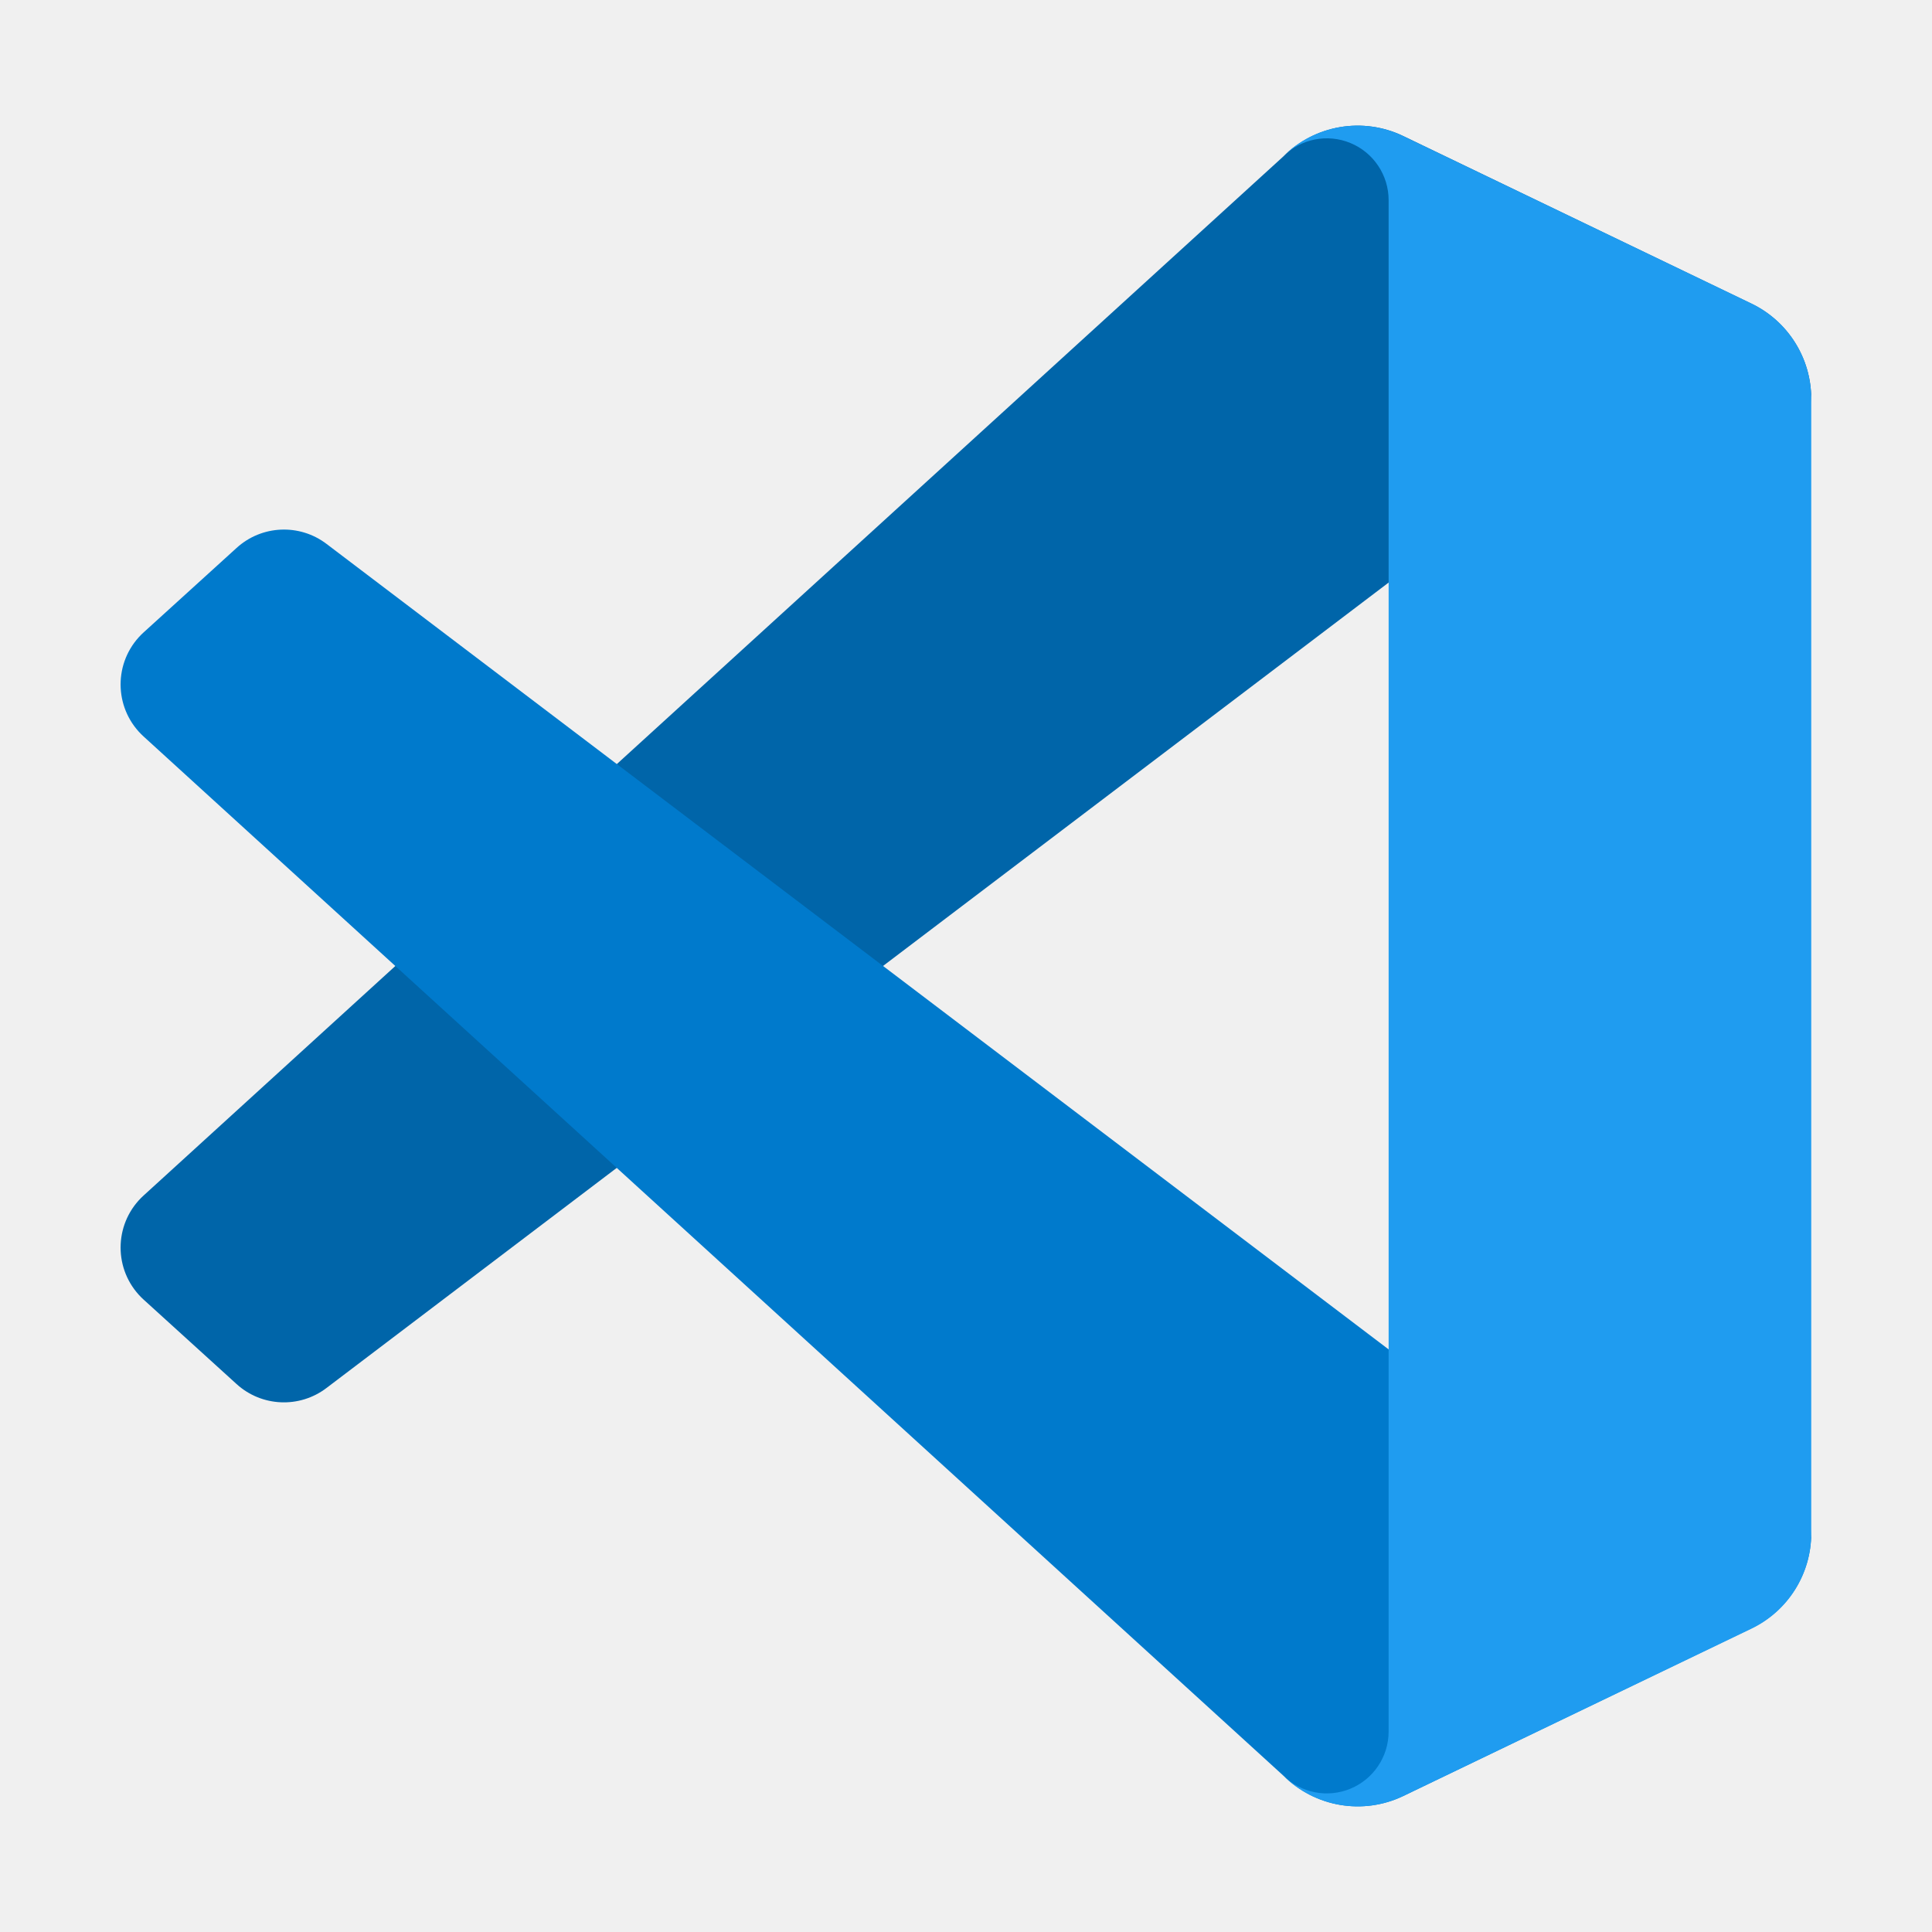
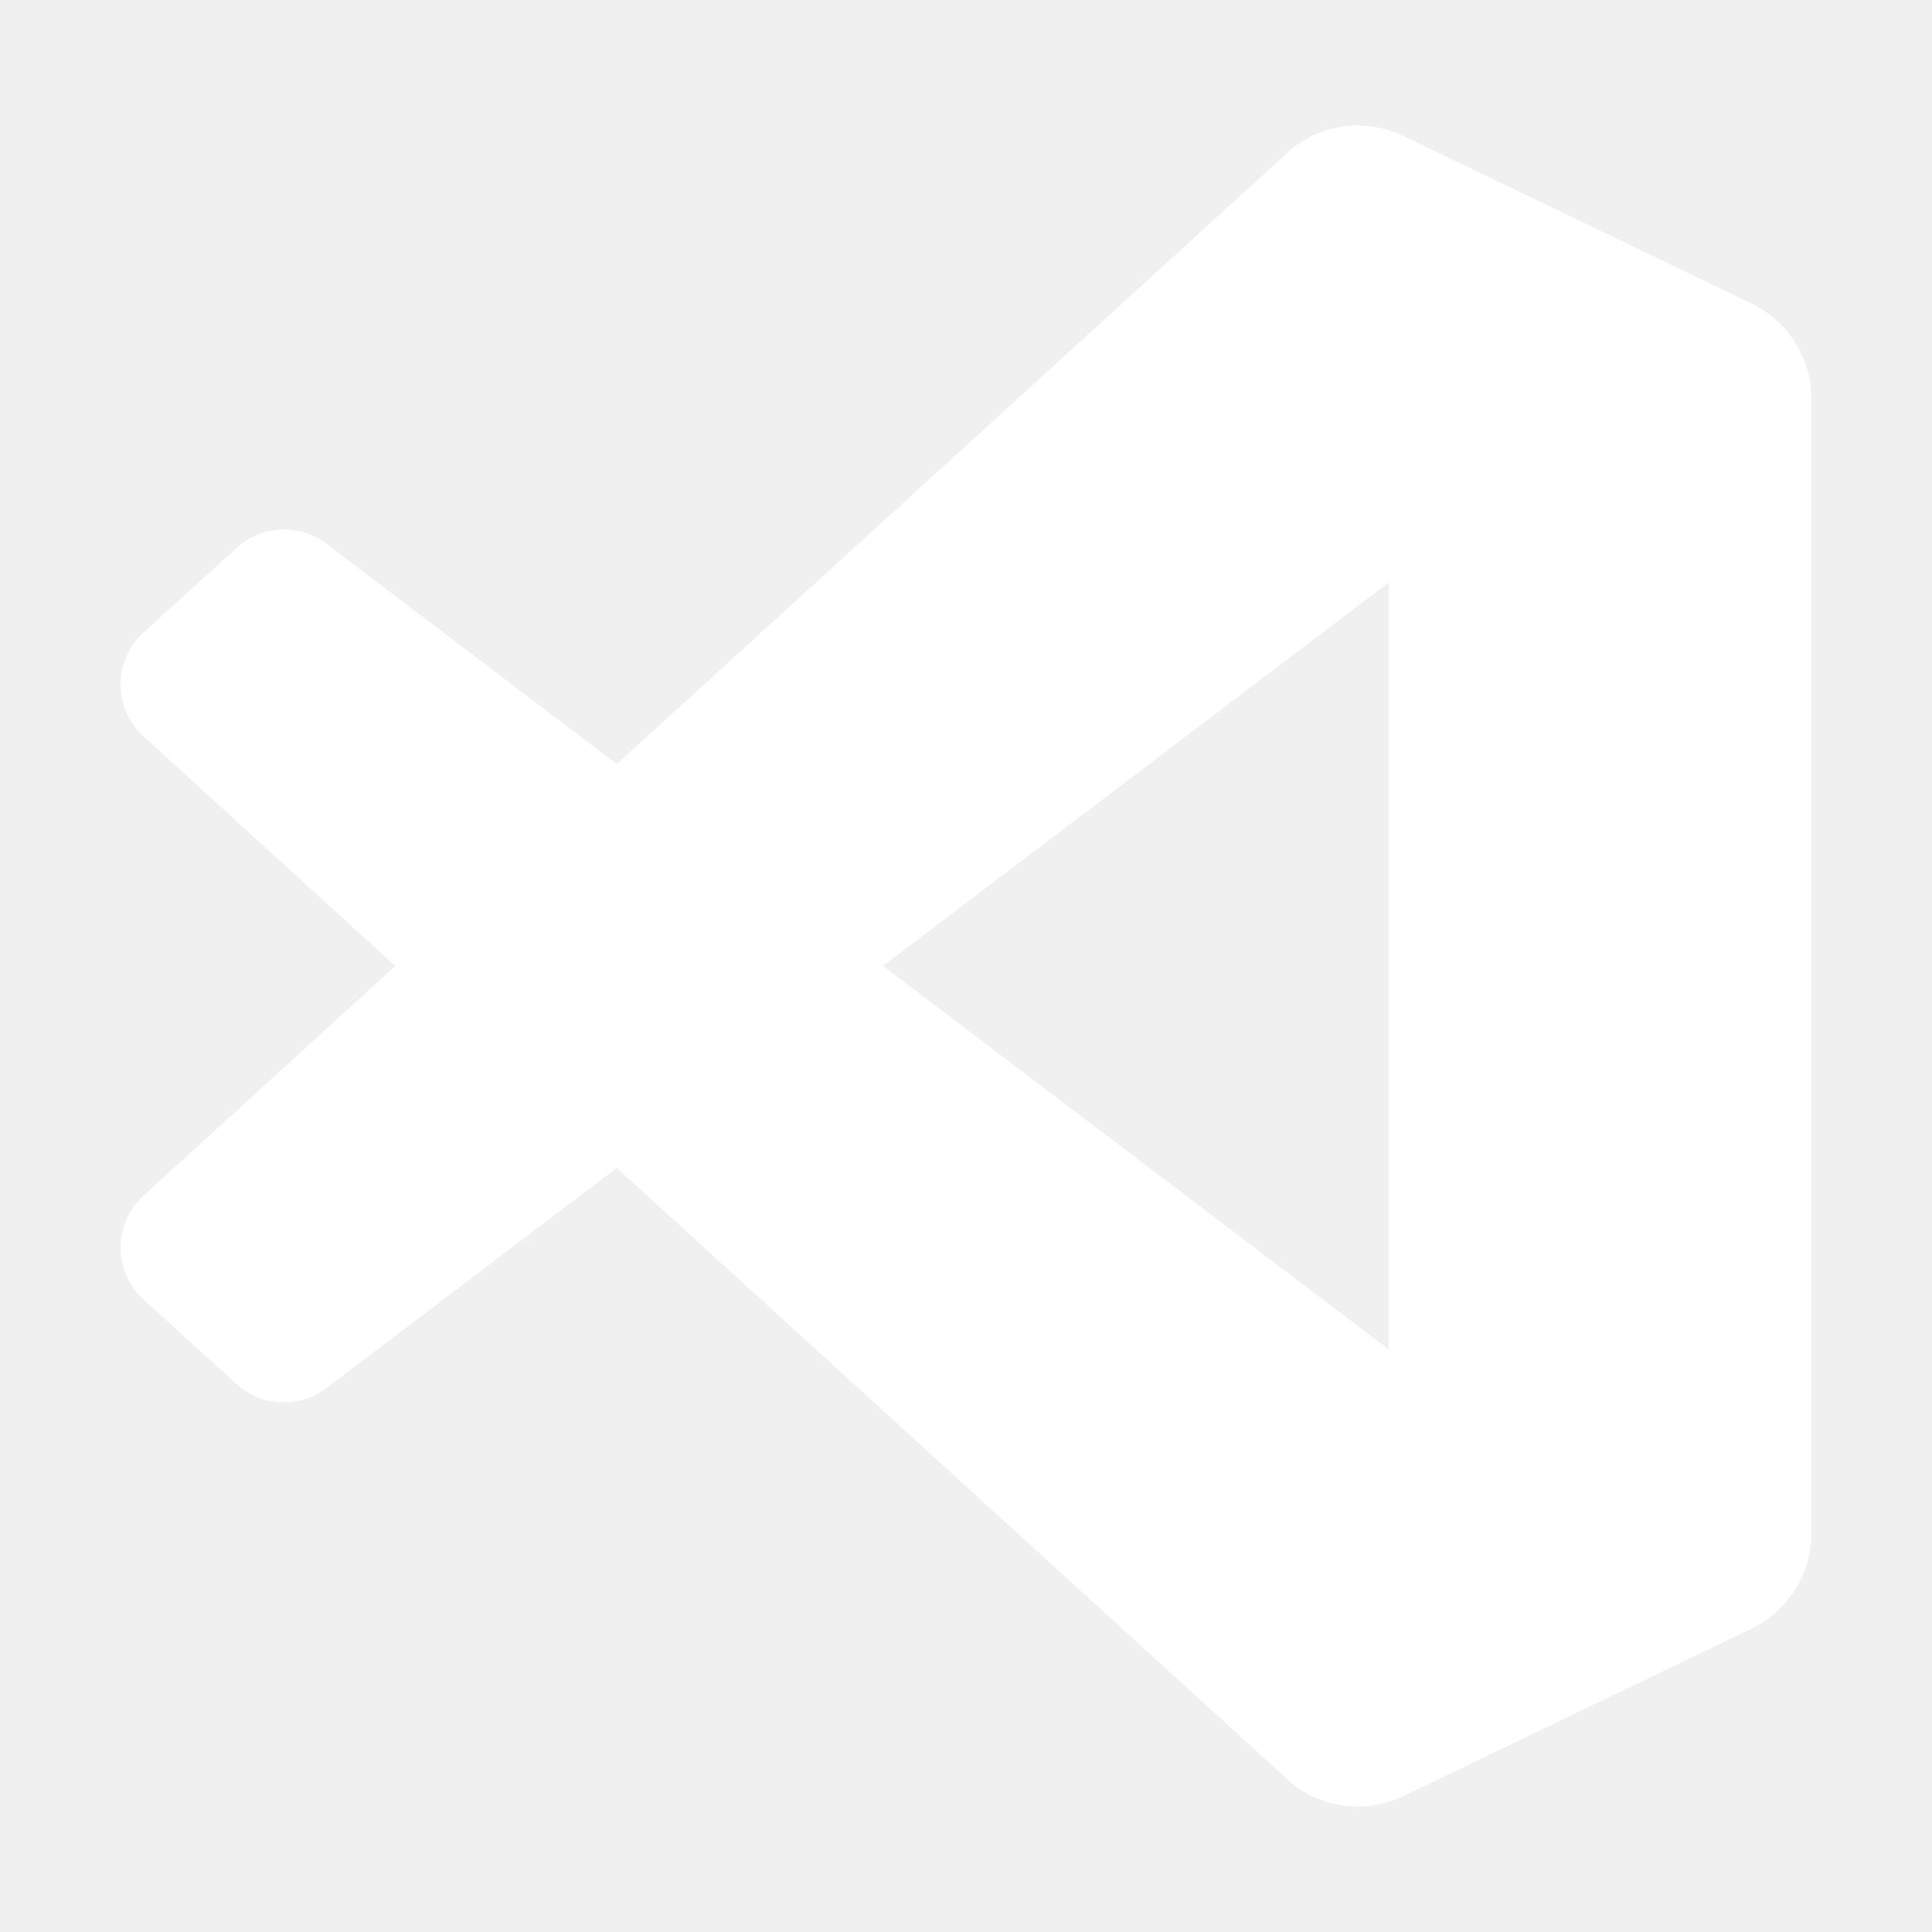
<svg xmlns="http://www.w3.org/2000/svg" viewBox="0 0 32 32">
-   <path d="M29.01,5.03,23.244,2.254a1.742,1.742,0,0,0-1.989.338L2.38,19.8A1.166,1.166,0,0,0,2.3,21.447c.025.027.05.053.077.077l1.541,1.4a1.165,1.165,0,0,0,1.489.066L28.142,5.75A1.158,1.158,0,0,1,30,6.672V6.605A1.748,1.748,0,0,0,29.01,5.03Z" style="fill:#0065a9" />
-   <path d="M29.01,26.97l-5.766,2.777a1.745,1.745,0,0,1-1.989-.338L2.38,12.2A1.166,1.166,0,0,1,2.3,10.553c.025-.027.05-.053.077-.077l1.541-1.4A1.165,1.165,0,0,1,5.41,9.01L28.142,26.25A1.158,1.158,0,0,0,30,25.328V25.4A1.749,1.749,0,0,1,29.01,26.97Z" style="fill:#007acc" />
-   <path d="M23.244,29.747a1.745,1.745,0,0,1-1.989-.338A1.025,1.025,0,0,0,23,28.684V3.316a1.024,1.024,0,0,0-1.749-.724,1.744,1.744,0,0,1,1.989-.339l5.765,2.772A1.748,1.748,0,0,1,30,6.6V25.4a1.748,1.748,0,0,1-.991,1.576Z" style="fill:#1f9cf0" />
+   <path d="M29.01,5.03,23.244,2.254a1.742,1.742,0,0,0-1.989.338L2.38,19.8A1.166,1.166,0,0,0,2.3,21.447c.025.027.05.053.077.077l1.541,1.4a1.165,1.165,0,0,0,1.489.066L28.142,5.75A1.158,1.158,0,0,1,30,6.672V6.605A1.748,1.748,0,0,0,29.01,5.03Z" style="fill:#ffffff" />
+   <path d="M29.01,26.97l-5.766,2.777a1.745,1.745,0,0,1-1.989-.338L2.38,12.2A1.166,1.166,0,0,1,2.3,10.553c.025-.027.05-.053.077-.077l1.541-1.4A1.165,1.165,0,0,1,5.41,9.01L28.142,26.25A1.158,1.158,0,0,0,30,25.328V25.4A1.749,1.749,0,0,1,29.01,26.97Z" style="fill:#ffffff" />
+   <path d="M23.244,29.747a1.745,1.745,0,0,1-1.989-.338A1.025,1.025,0,0,0,23,28.684V3.316a1.024,1.024,0,0,0-1.749-.724,1.744,1.744,0,0,1,1.989-.339l5.765,2.772A1.748,1.748,0,0,1,30,6.6V25.4a1.748,1.748,0,0,1-.991,1.576Z" style="fill:#ffffff" />
</svg>
